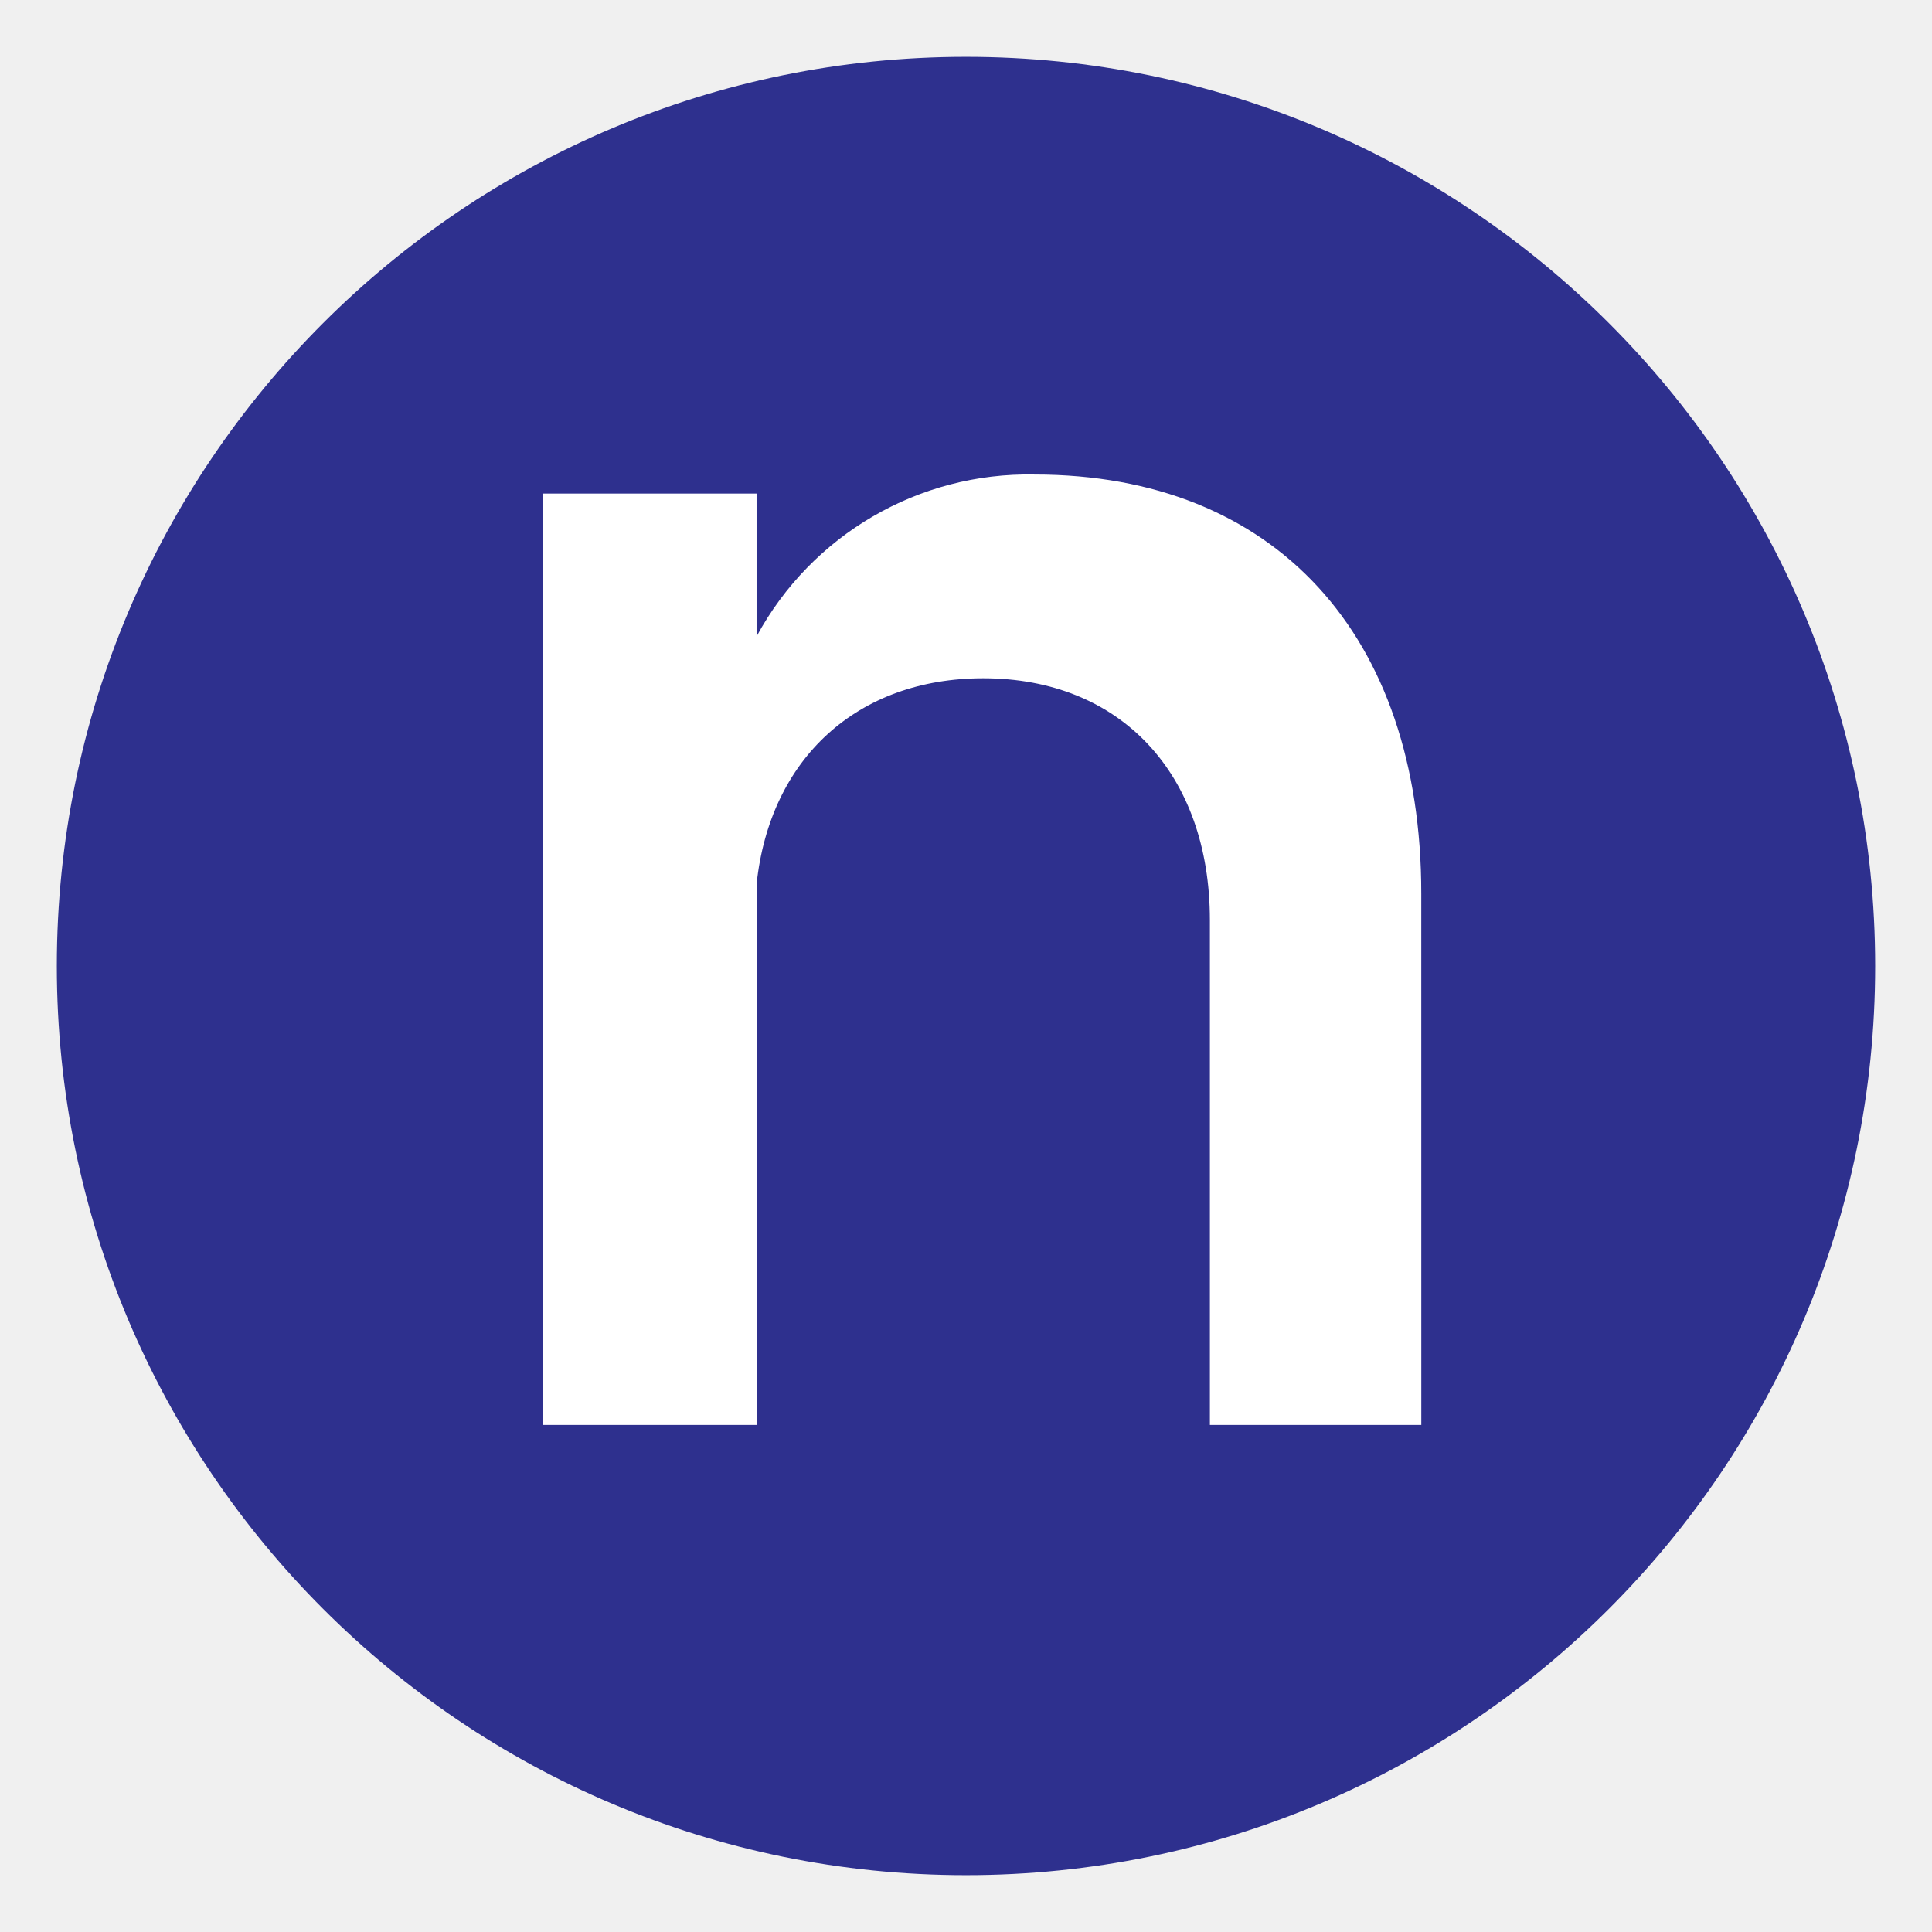
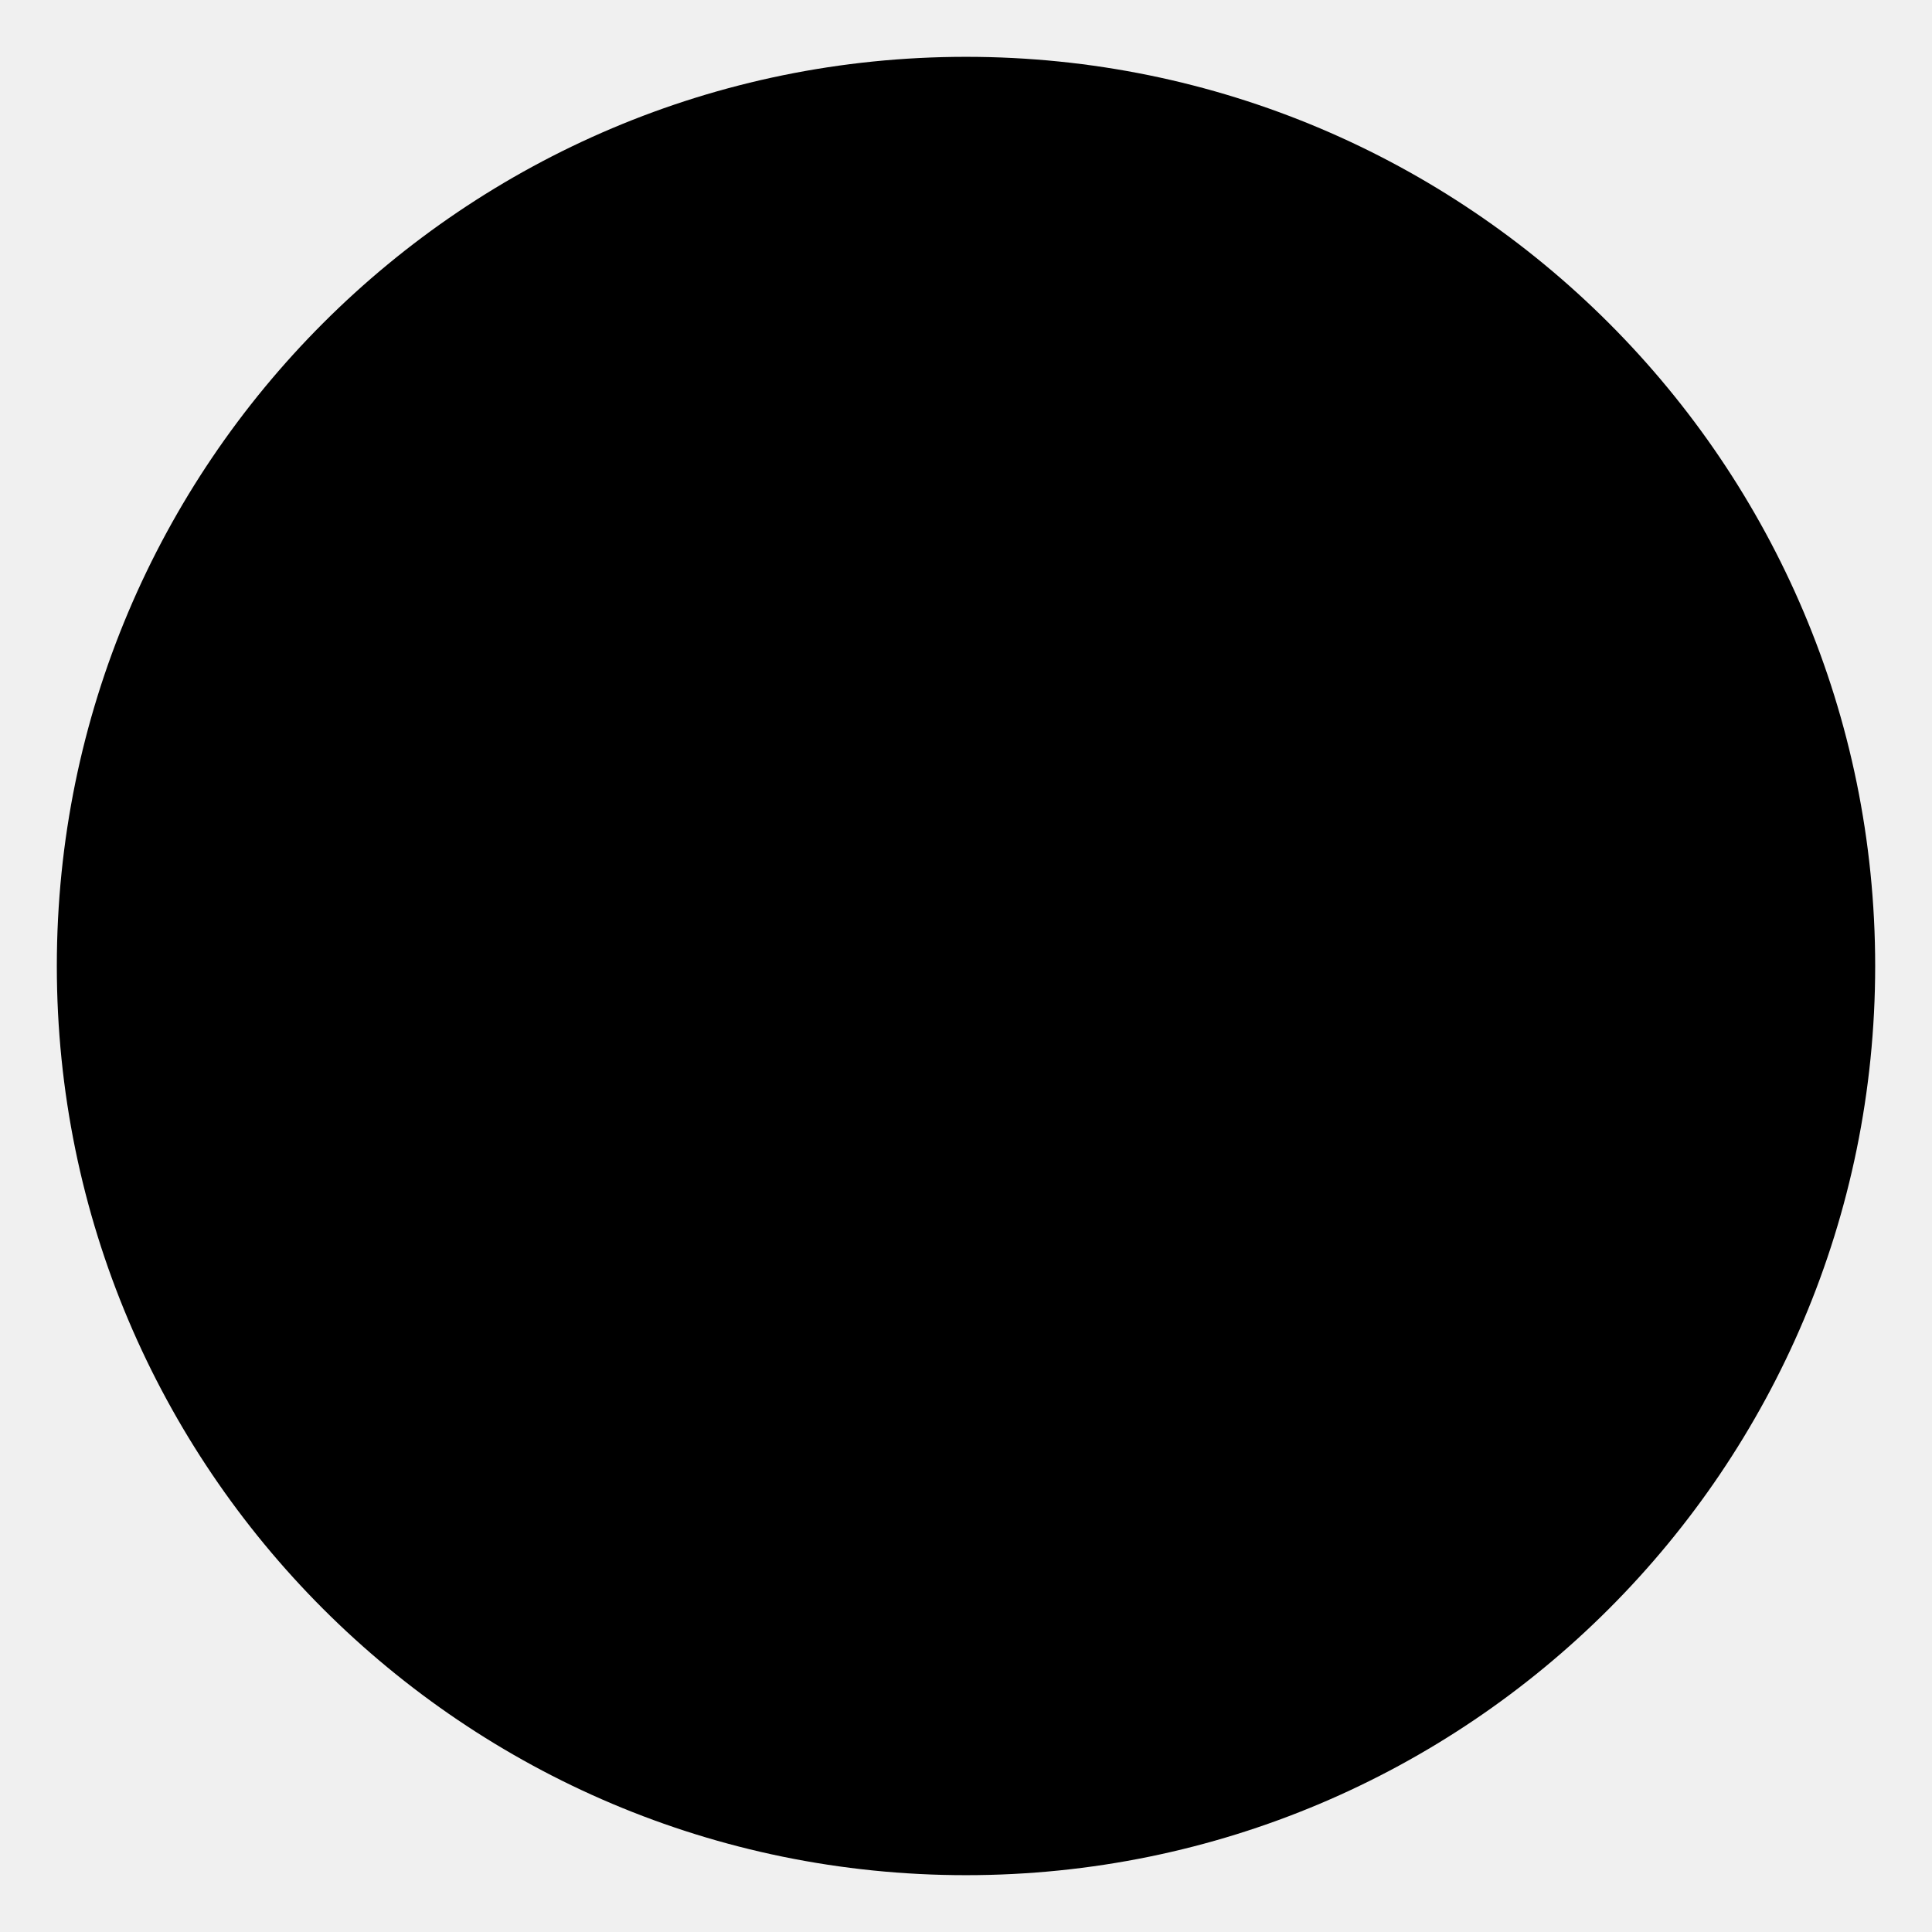
- <svg xmlns="http://www.w3.org/2000/svg" id="Layer_1" data-name="Layer 1" viewBox="0 0 119 119">
-   <defs>
-     <style>.cls-1{fill:#2e308e;}.cls-2{fill:#fff;}</style>
-   </defs>
+ <svg xmlns="http://www.w3.org/2000/svg" id="Layer_1" class="nc-svg" data-name="Layer 1" viewBox="0 0 119 119">
  <path class="cls-1" d="M59.5,3.5a56,56,0,1,0,56,56A56,56,0,0,0,59.5,3.5Z" />
  <path class="cls-2" d="M87.544,87.767H74.522V56.678c0-9.033-5.514-14.9-13.96-14.9-7.743,0-13.139,4.927-13.96,12.67V87.767H33.462V30.4H46.6v8.8a19.029,19.029,0,0,1,17.127-9.972c14.782,0,23.815,9.854,23.815,25.809Z" />
</svg>
